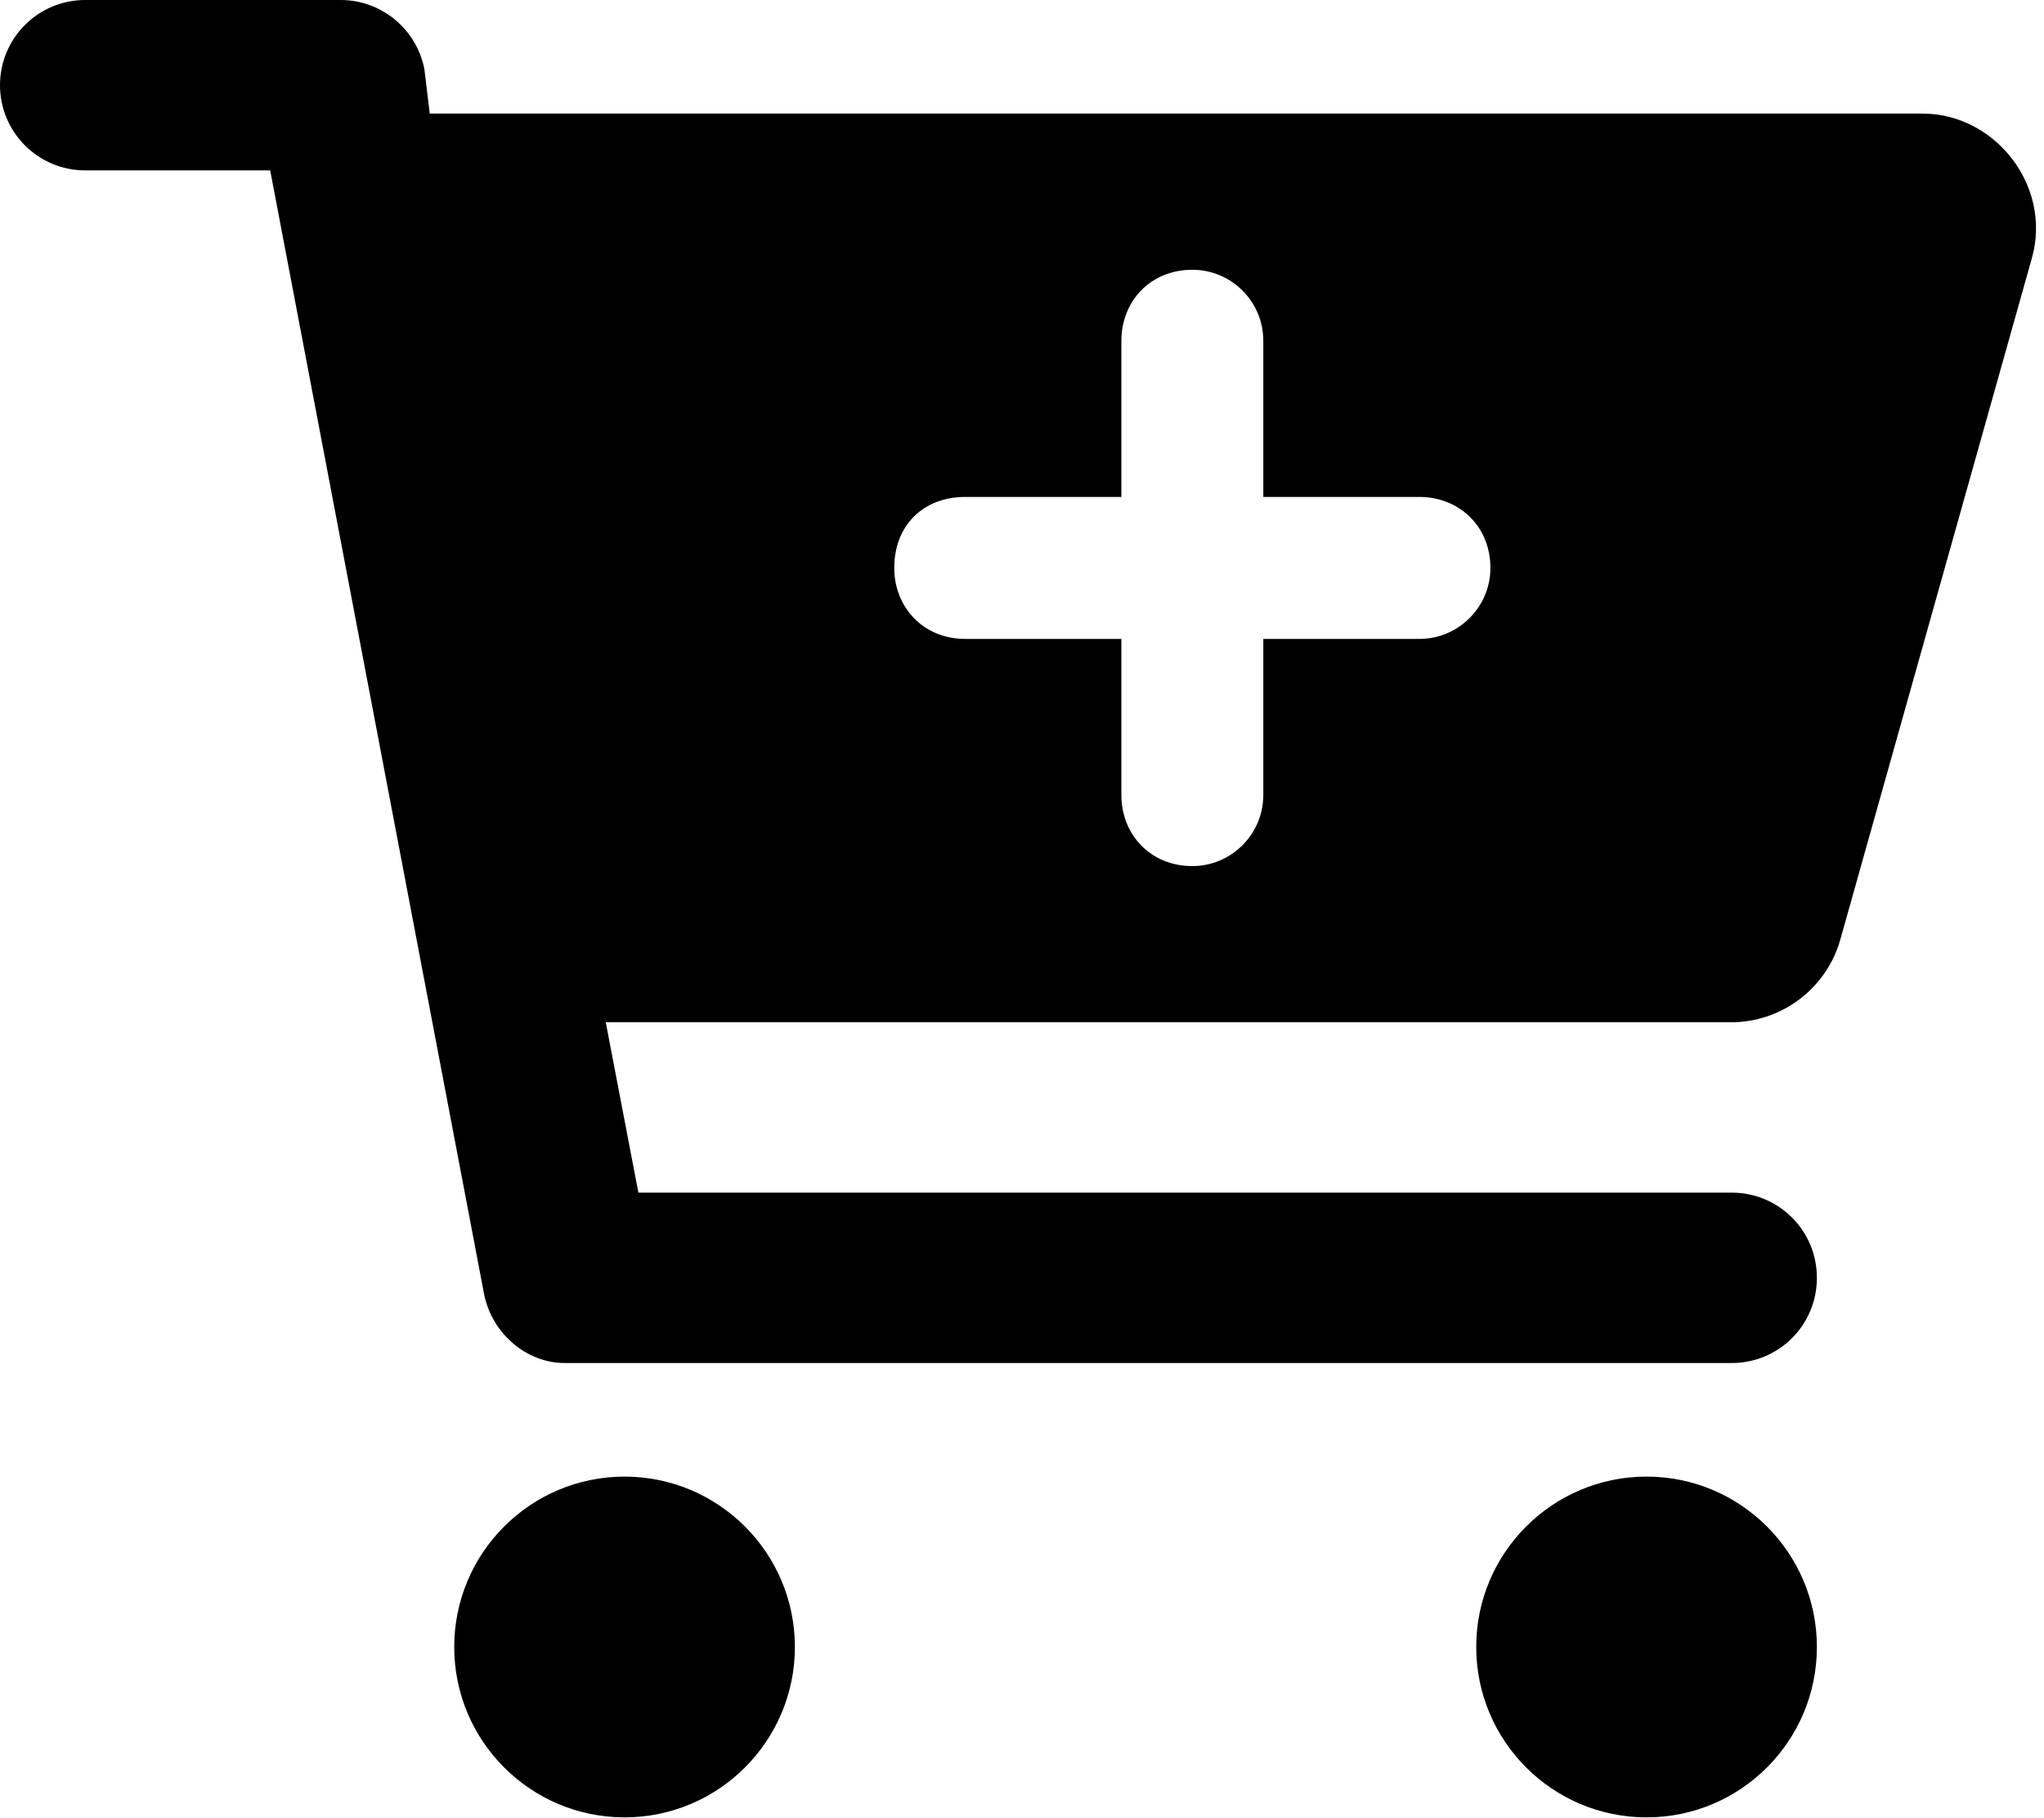
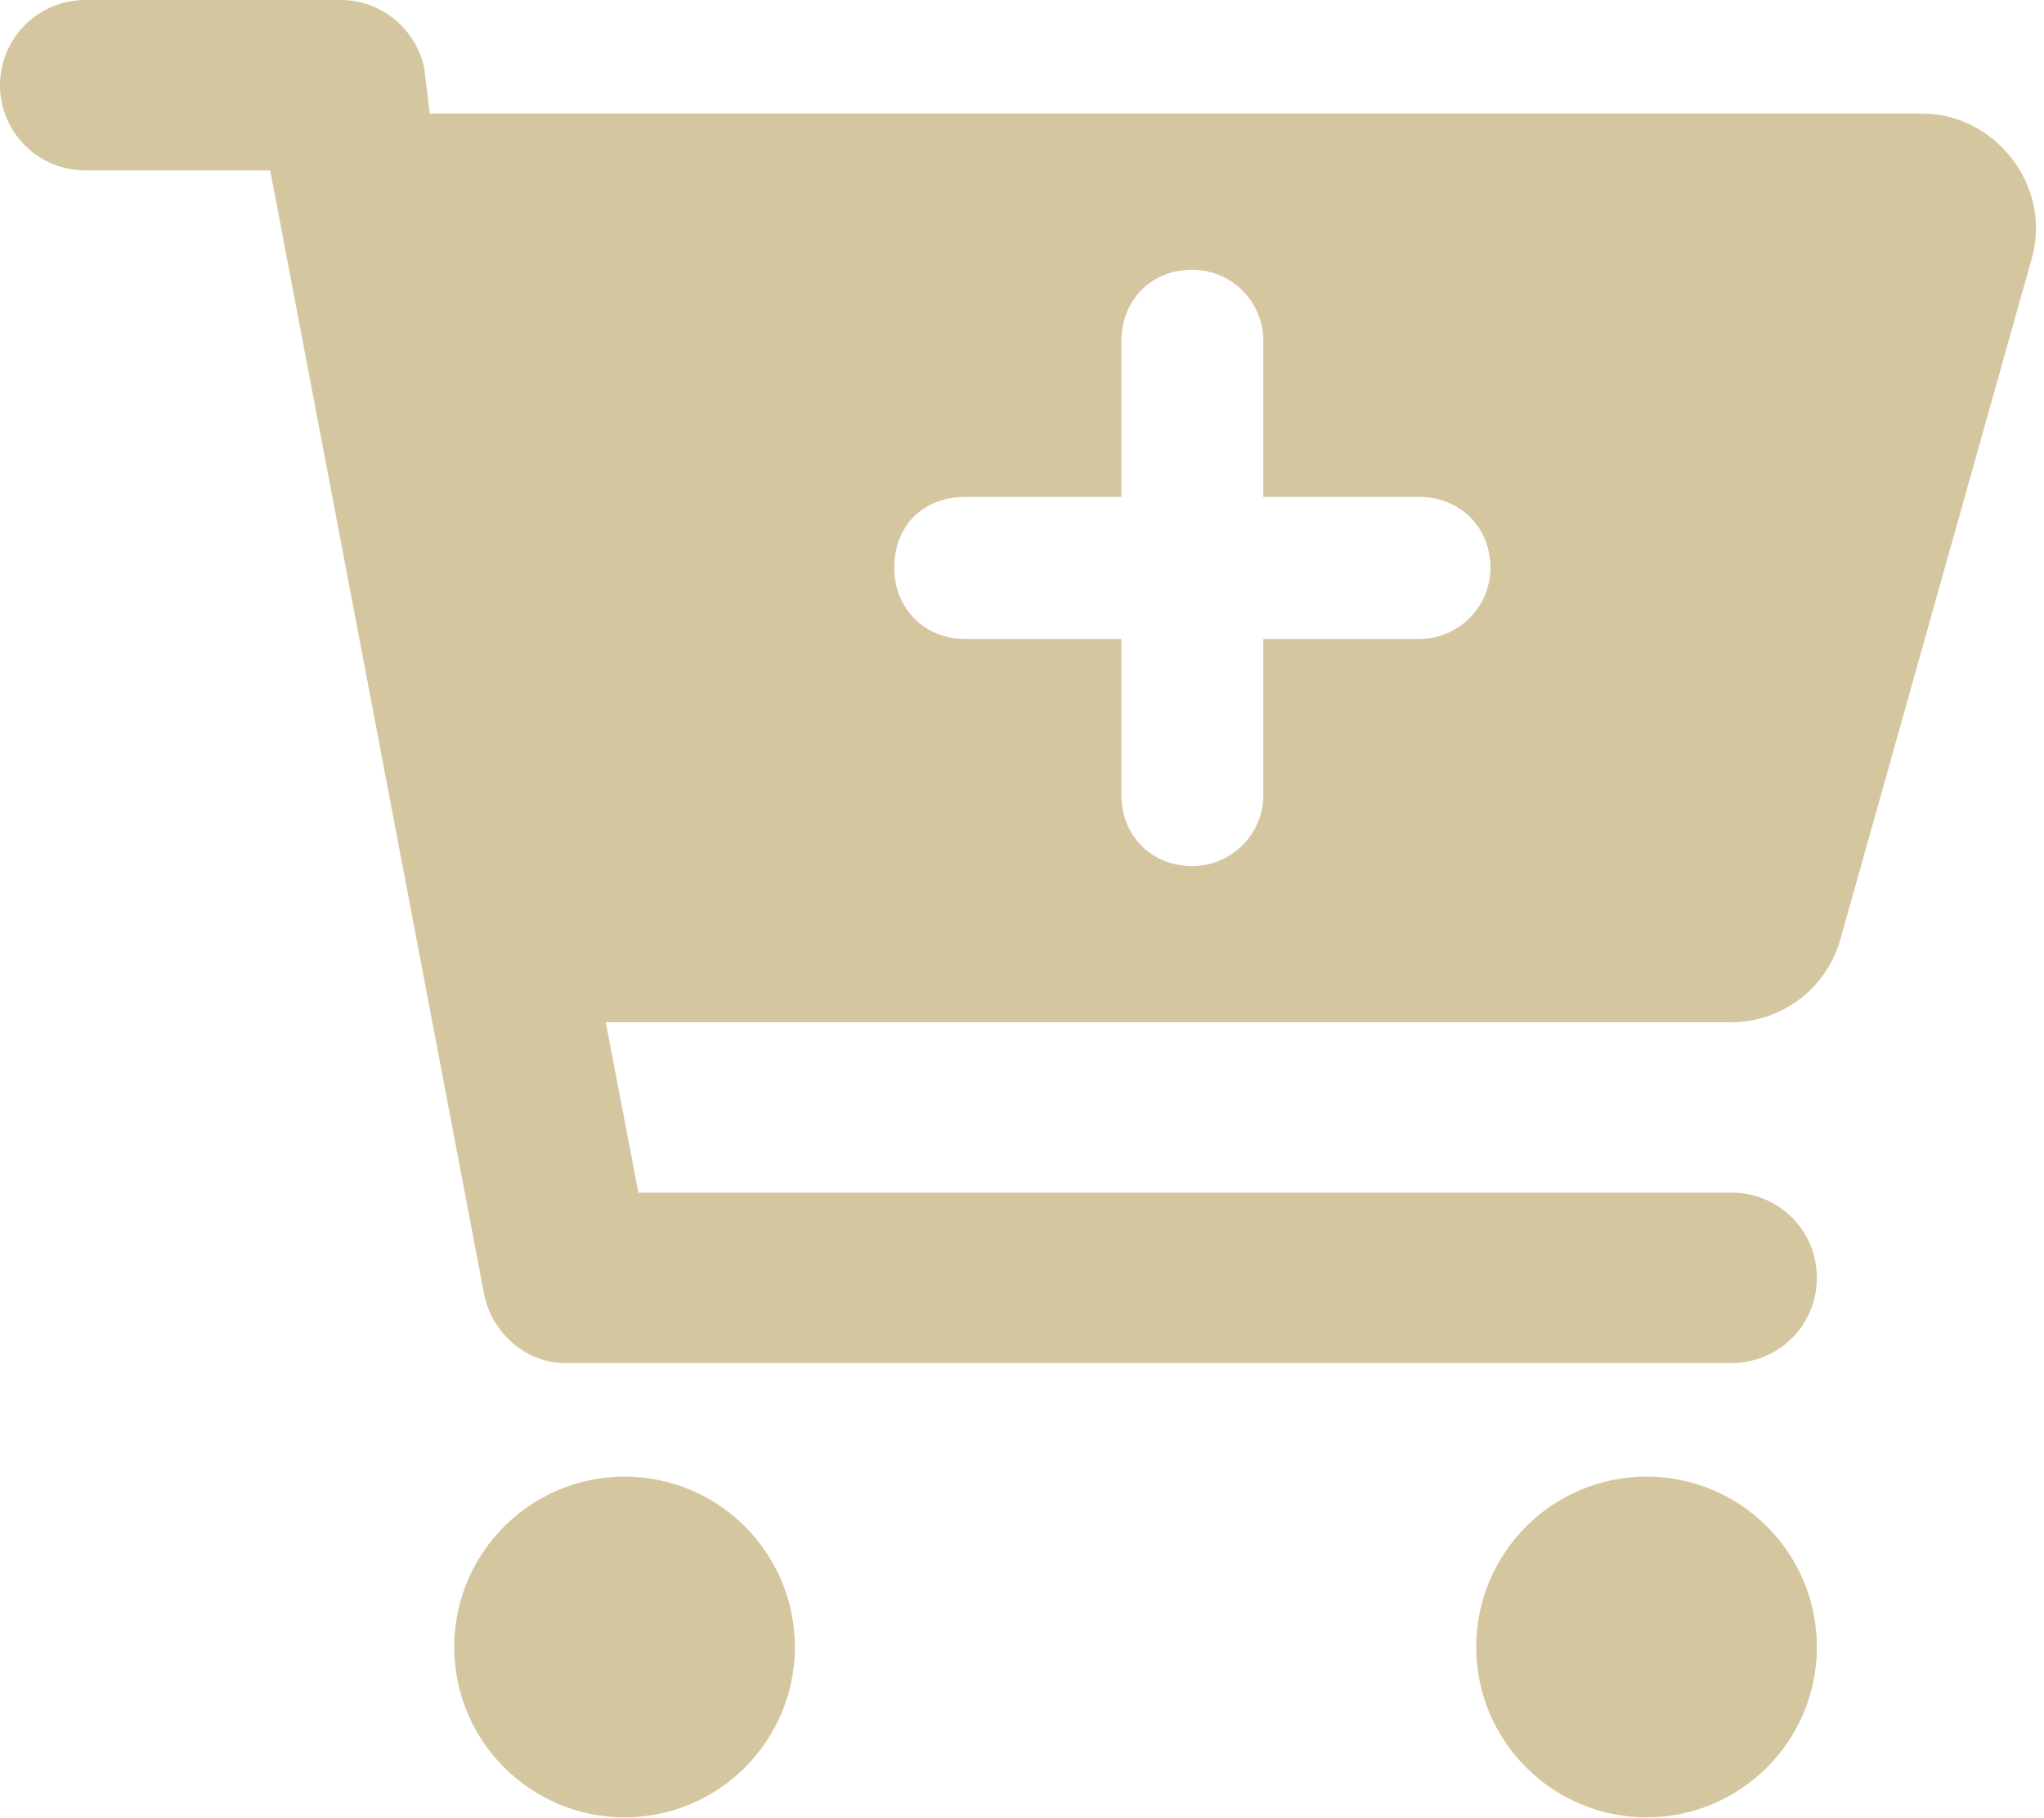
<svg xmlns="http://www.w3.org/2000/svg" viewBox="0 0 576 512">
-   <path d="M96 0C107.5 0 117.4 8.19 119.6 19.51L121.1 32H541.8C562.1 32 578.3 52.25 572.6 72.66L518.6 264.7C514.7 278.5 502.1 288 487.8 288H170.7L179.9 336H488C501.3 336 512 346.7 512 360C512 373.3 501.3 384 488 384H159.1C148.5 384 138.6 375.8 136.4 364.5L76.14 48H24C10.75 48 0 37.25 0 24C0 10.75 10.75 0 24 0H96zM272 180H316V224C316 235 324.1 244 336 244C347 244 356 235 356 224V180H400C411 180 420 171 420 160C420 148.1 411 140 400 140H356V96C356 84.95 347 76 336 76C324.1 76 316 84.95 316 96V140H272C260.1 140 252 148.1 252 160C252 171 260.1 180 272 180zM128 464C128 437.5 149.5 416 176 416C202.5 416 224 437.5 224 464C224 490.5 202.5 512 176 512C149.5 512 128 490.5 128 464zM512 464C512 490.5 490.5 512 464 512C437.5 512 416 490.5 416 464C416 437.5 437.5 416 464 416C490.5 416 512 437.5 512 464z" />
+   <path d="M96 0C107.5 0 117.4 8.19 119.6 19.51L121.1 32H541.8C562.1 32 578.3 52.25 572.6 72.66L518.6 264.7C514.7 278.5 502.1 288 487.8 288H170.7L179.9 336H488C501.3 336 512 346.7 512 360C512 373.3 501.3 384 488 384H159.1C148.5 384 138.6 375.8 136.4 364.5L76.14 48H24C10.75 48 0 37.25 0 24C0 10.75 10.75 0 24 0H96zM272 180H316V224C316 235 324.1 244 336 244C347 244 356 235 356 224V180H400C411 180 420 171 420 160C420 148.1 411 140 400 140H356V96C356 84.95 347 76 336 76C324.1 76 316 84.95 316 96V140H272C260.1 140 252 148.1 252 160C252 171 260.1 180 272 180zM128 464C128 437.5 149.5 416 176 416C202.5 416 224 437.5 224 464C224 490.5 202.5 512 176 512C149.5 512 128 490.5 128 464zM512 464C512 490.5 490.5 512 464 512C437.5 512 416 490.5 416 464C416 437.5 437.5 416 464 416C490.5 416 512 437.5 512 464z" fill="#D4C7A0" />
</svg>
